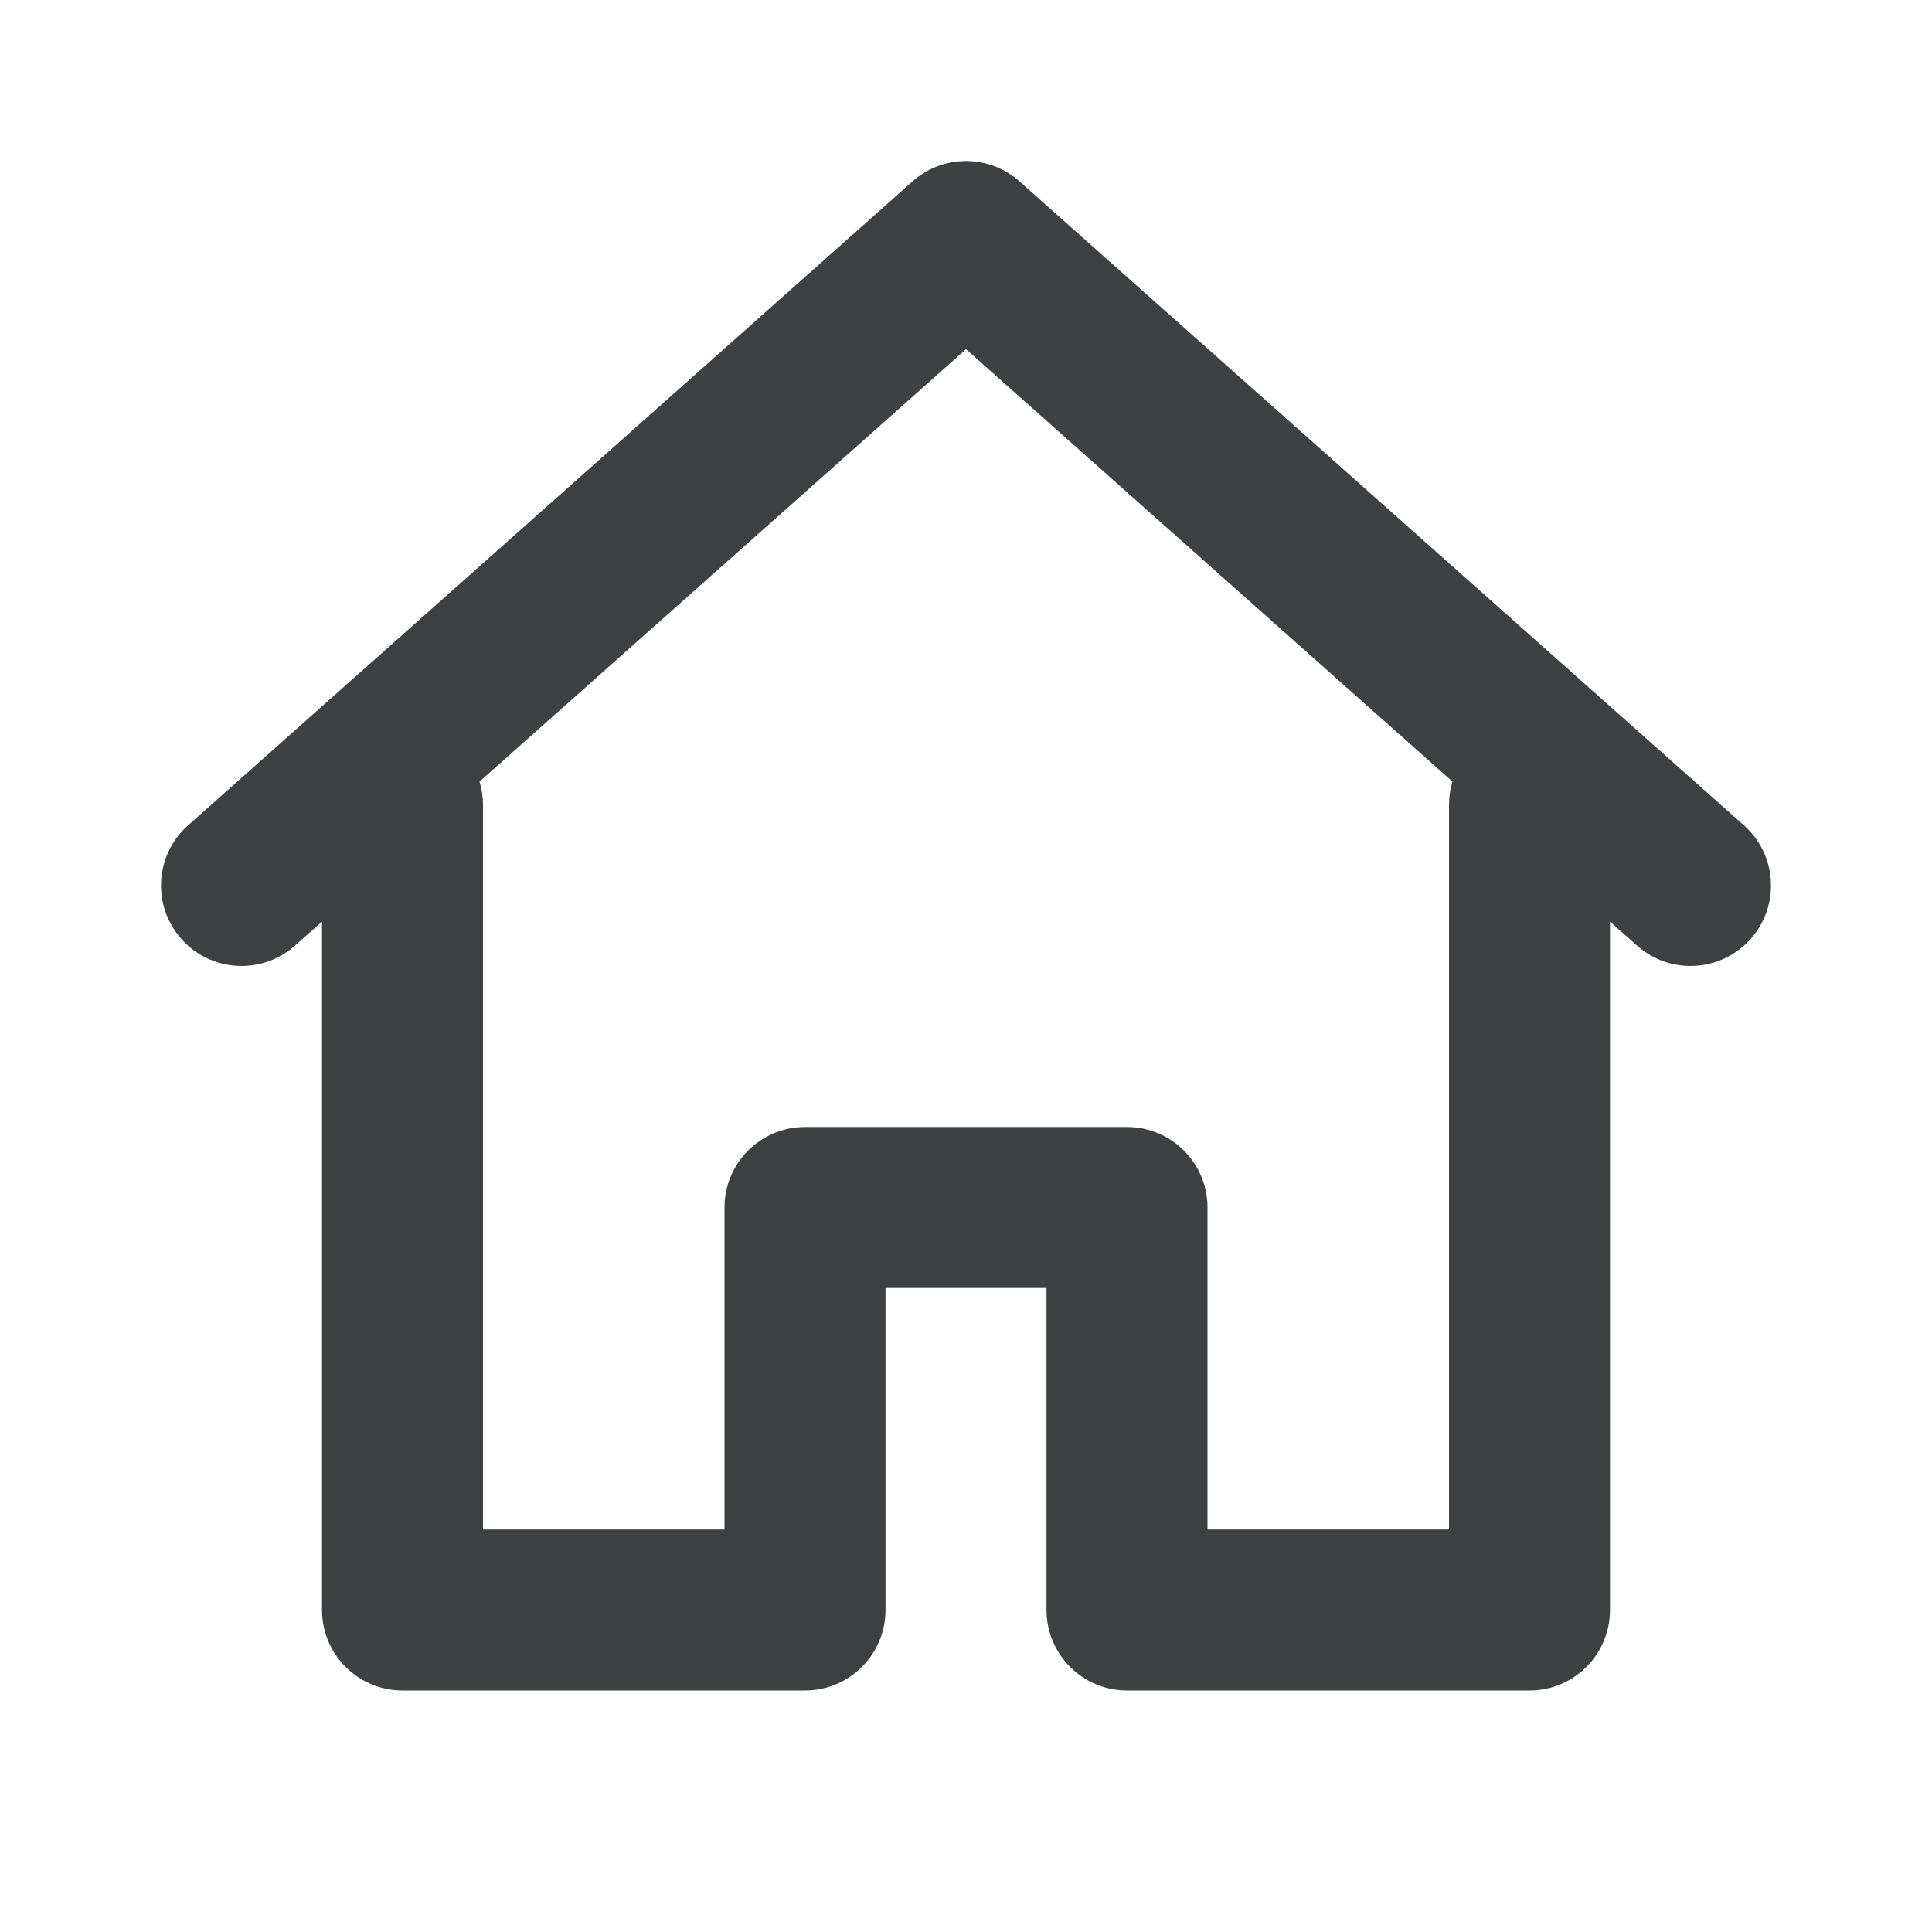
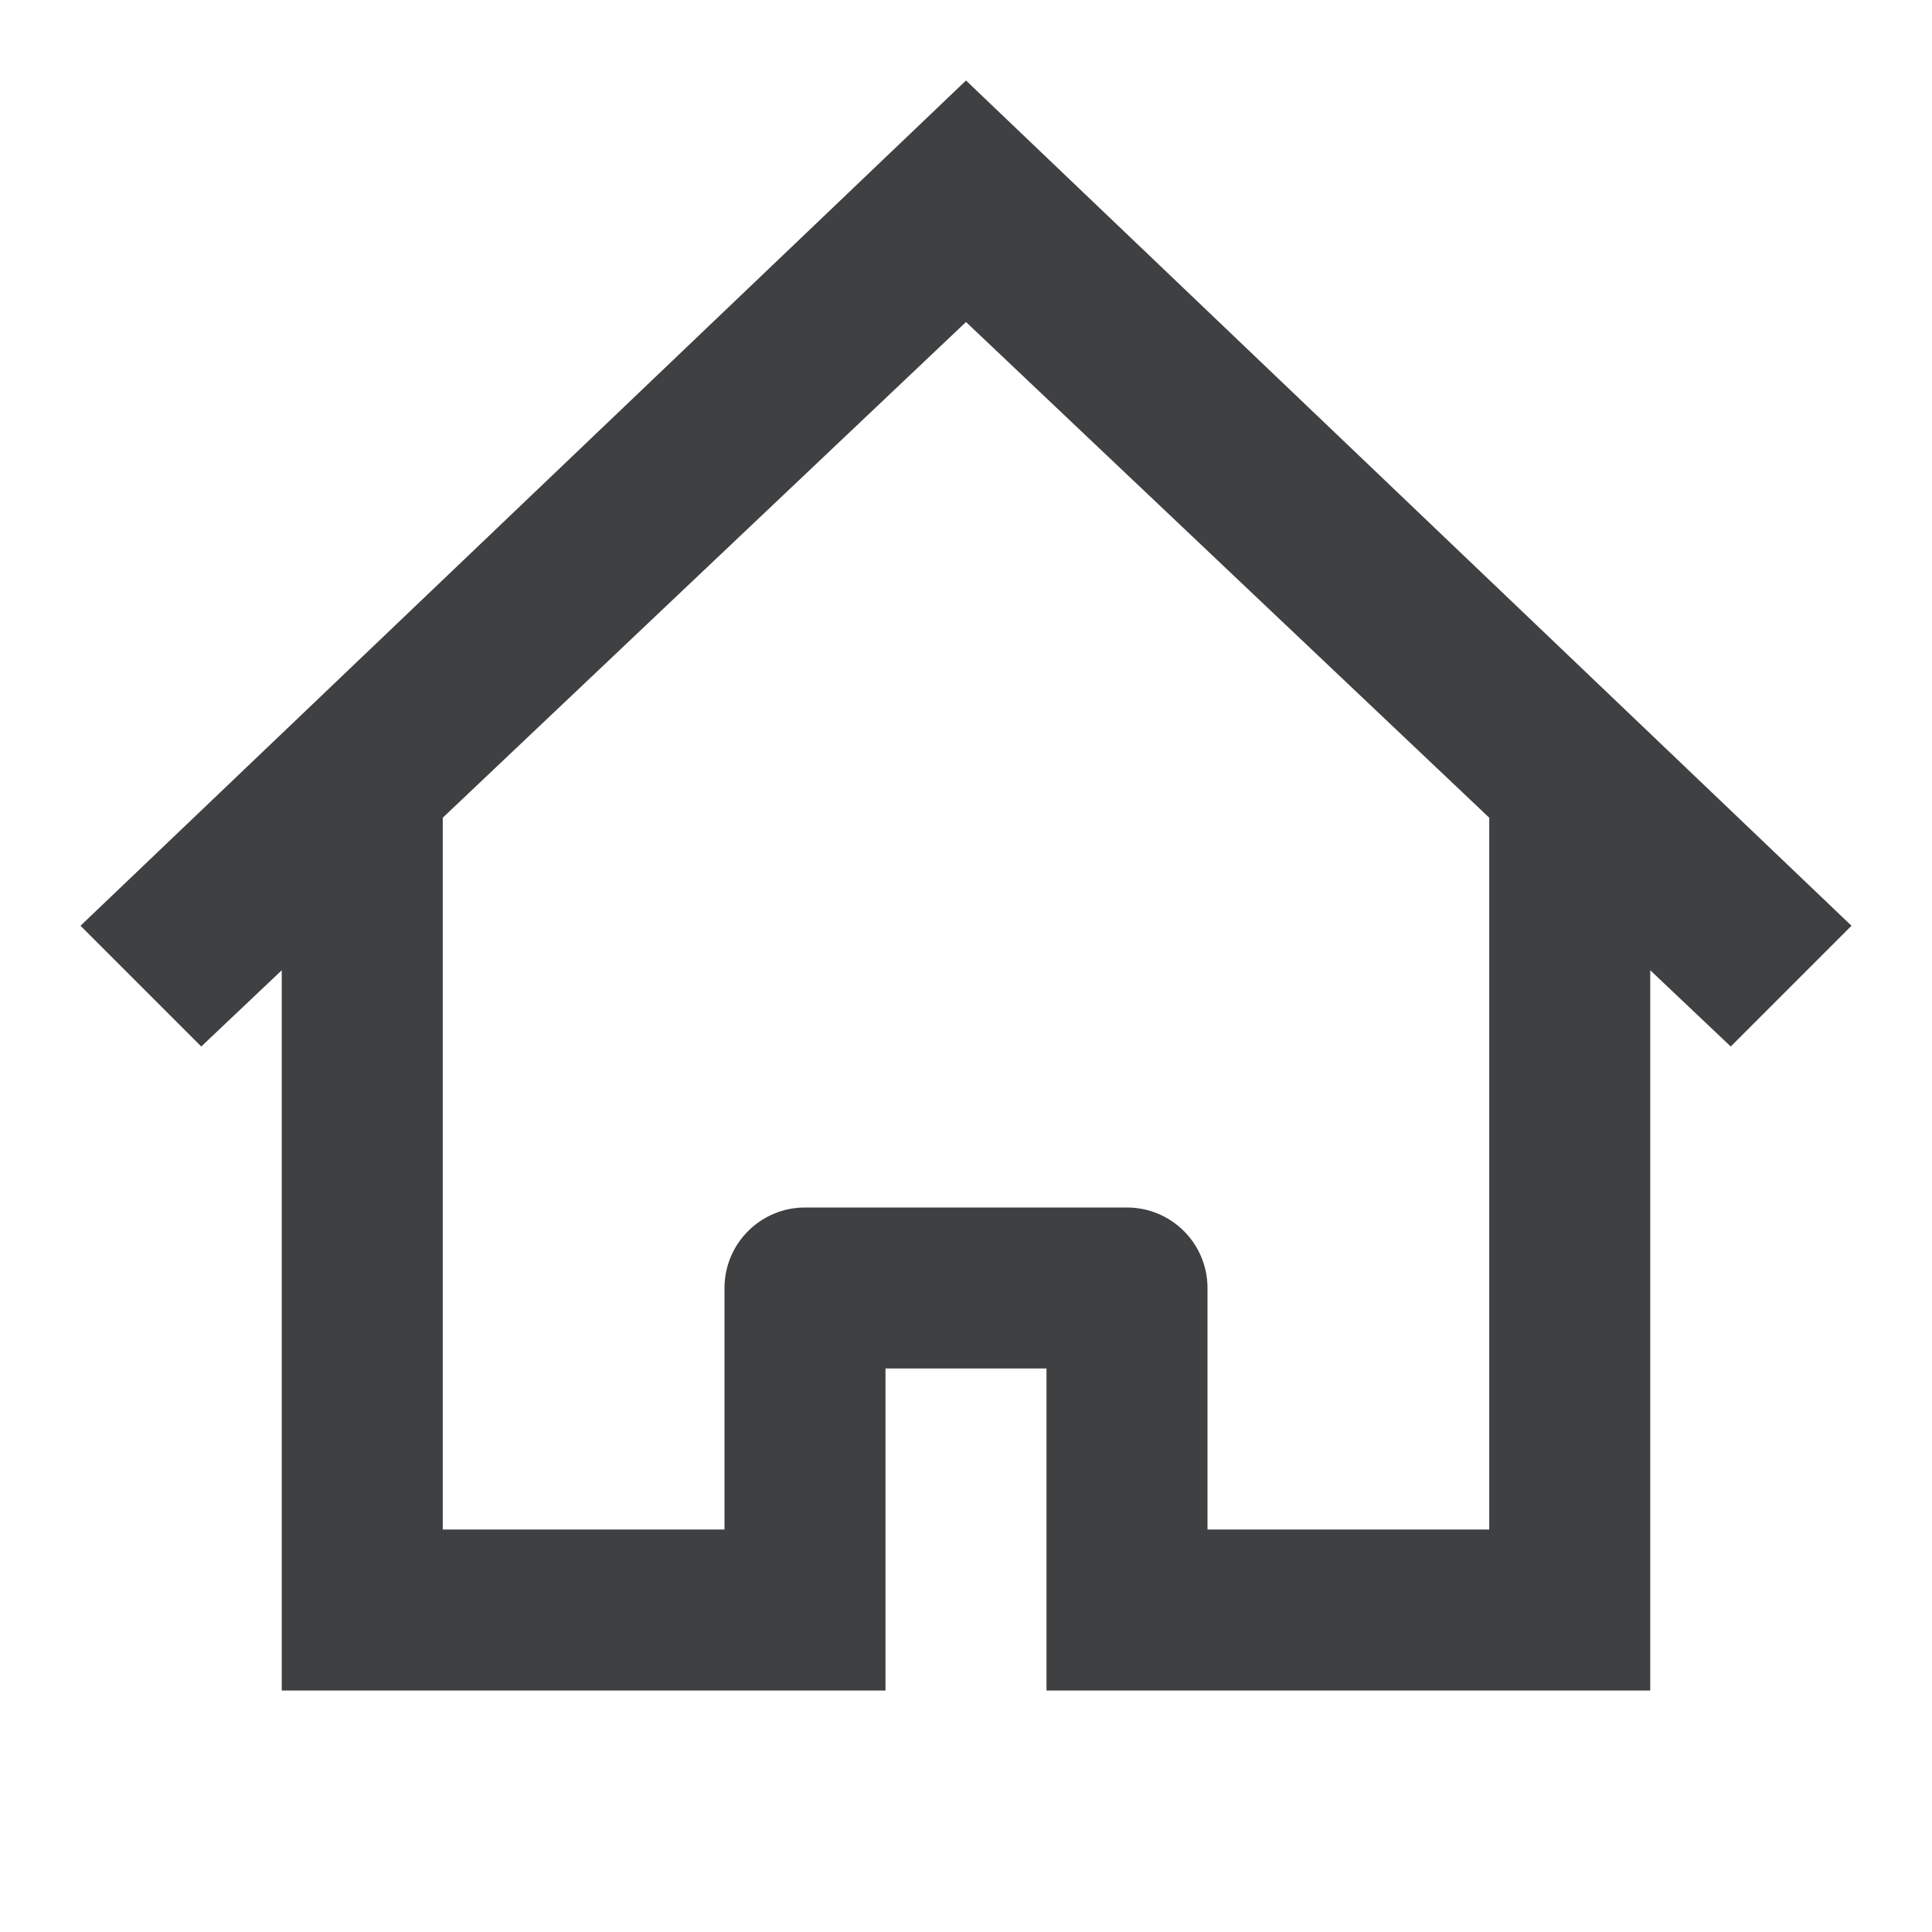
<svg xmlns="http://www.w3.org/2000/svg" width="24" height="24" viewBox="0 0 24 24" fill="none">
-   <path fill-rule="evenodd" clip-rule="evenodd" d="M5.957 9.709C5.985 9.801 6 9.899 6 10C6 11.5 6 11.65 6 19H9V15C9 14.448 9.448 14 10 14H14C14.552 14 15 14.448 15 15V19H18V10C18 9.899 18.015 9.801 18.043 9.709C17.521 9.245 16.822 8.625 15.836 7.747C13.253 5.451 12.646 4.913 12 4.338L5.957 9.709ZM4 11.449L3.664 11.747C3.252 12.114 2.62 12.077 2.253 11.664C1.886 11.252 1.923 10.62 2.336 10.253L11.336 2.253C11.714 1.916 12.286 1.916 12.664 2.253C13.789 3.253 13.789 3.253 17.164 6.253C20.539 9.253 20.539 9.253 21.664 10.253C22.077 10.62 22.114 11.252 21.747 11.664C21.381 12.077 20.748 12.114 20.336 11.747C20.212 11.638 20.102 11.54 20 11.449V20C20 20.552 19.552 21 19 21H14C13.448 21 13 20.552 13 20V16H11V20C11 20.552 10.552 21 10 21H5C4.448 21 4 20.552 4 20V11.449Z" fill="#3E4042" />
+   <path fill-rule="evenodd" clip-rule="evenodd" d="M1 11.5L2.5 13L3.5 12.053V21H11V17H13V21H20.5V12.053L21.5 13L23 11.5L12 1L1 11.5ZM18.5 10.158L12 4L5.5 10.158V19H9L9 16C9 15.448 9.448 15 10 15H14C14.552 15 15 15.448 15 16V19H18.5V10.158Z" fill="#3E4042" />
</svg>
